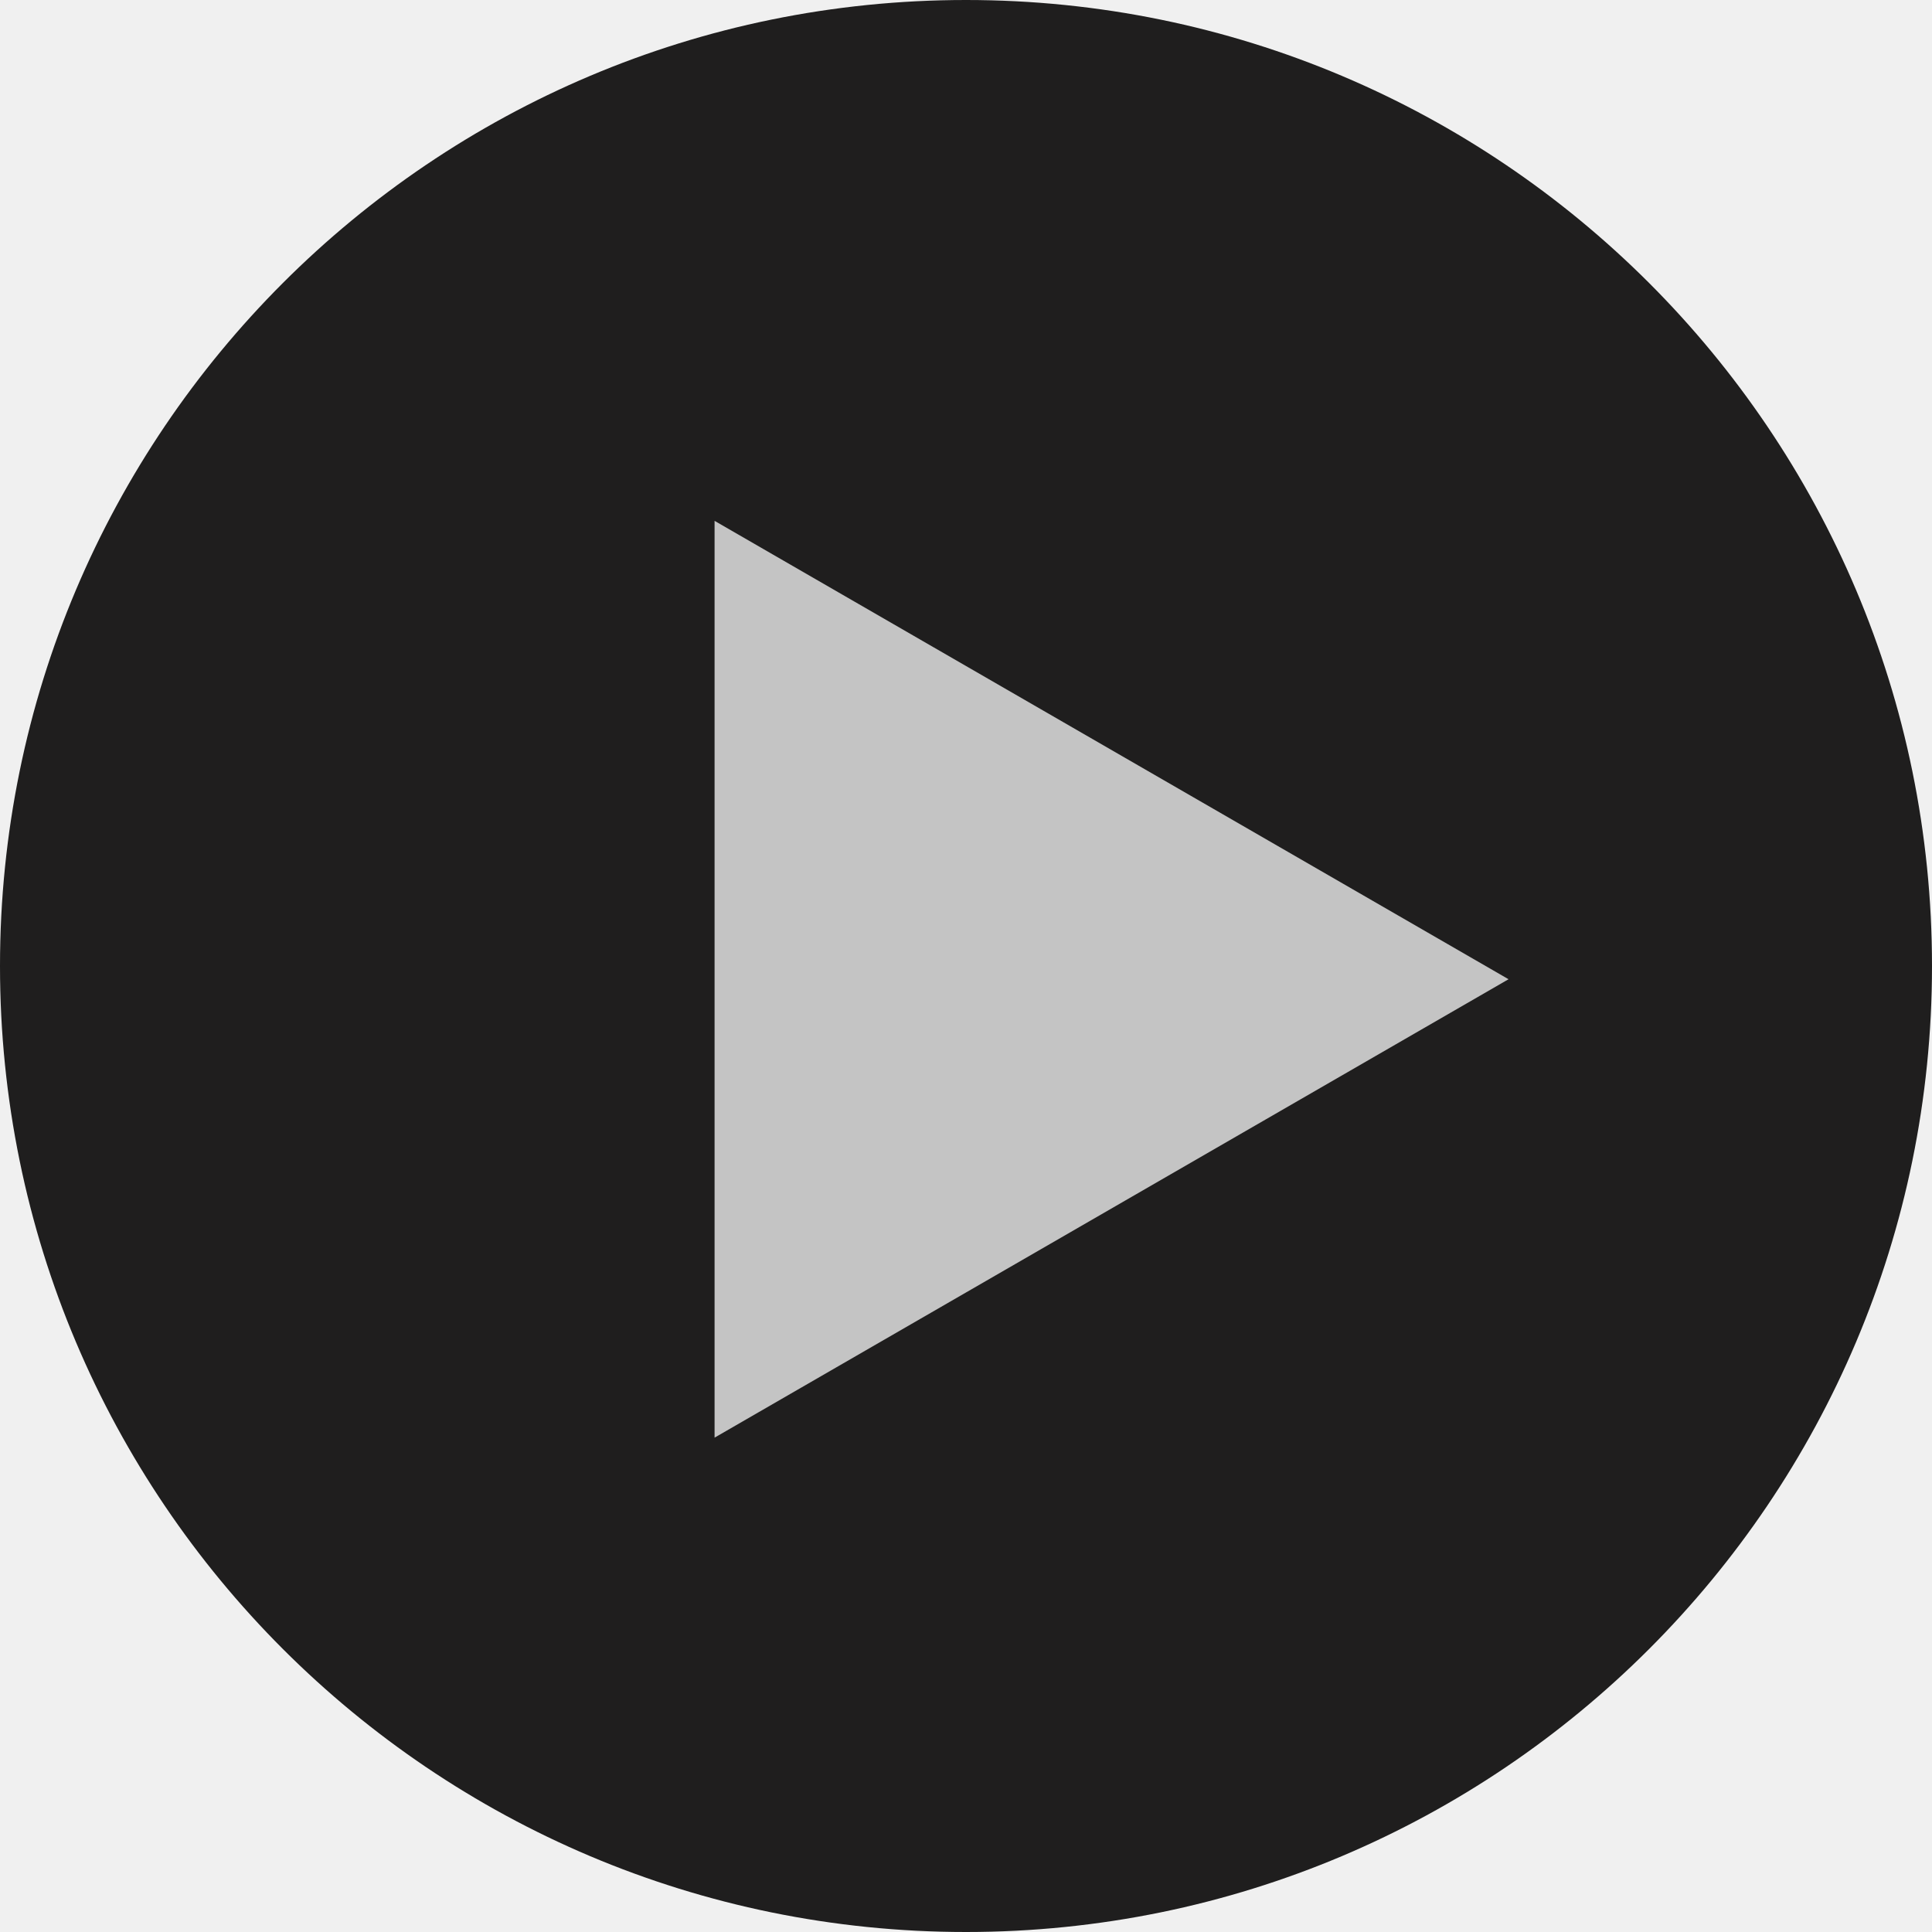
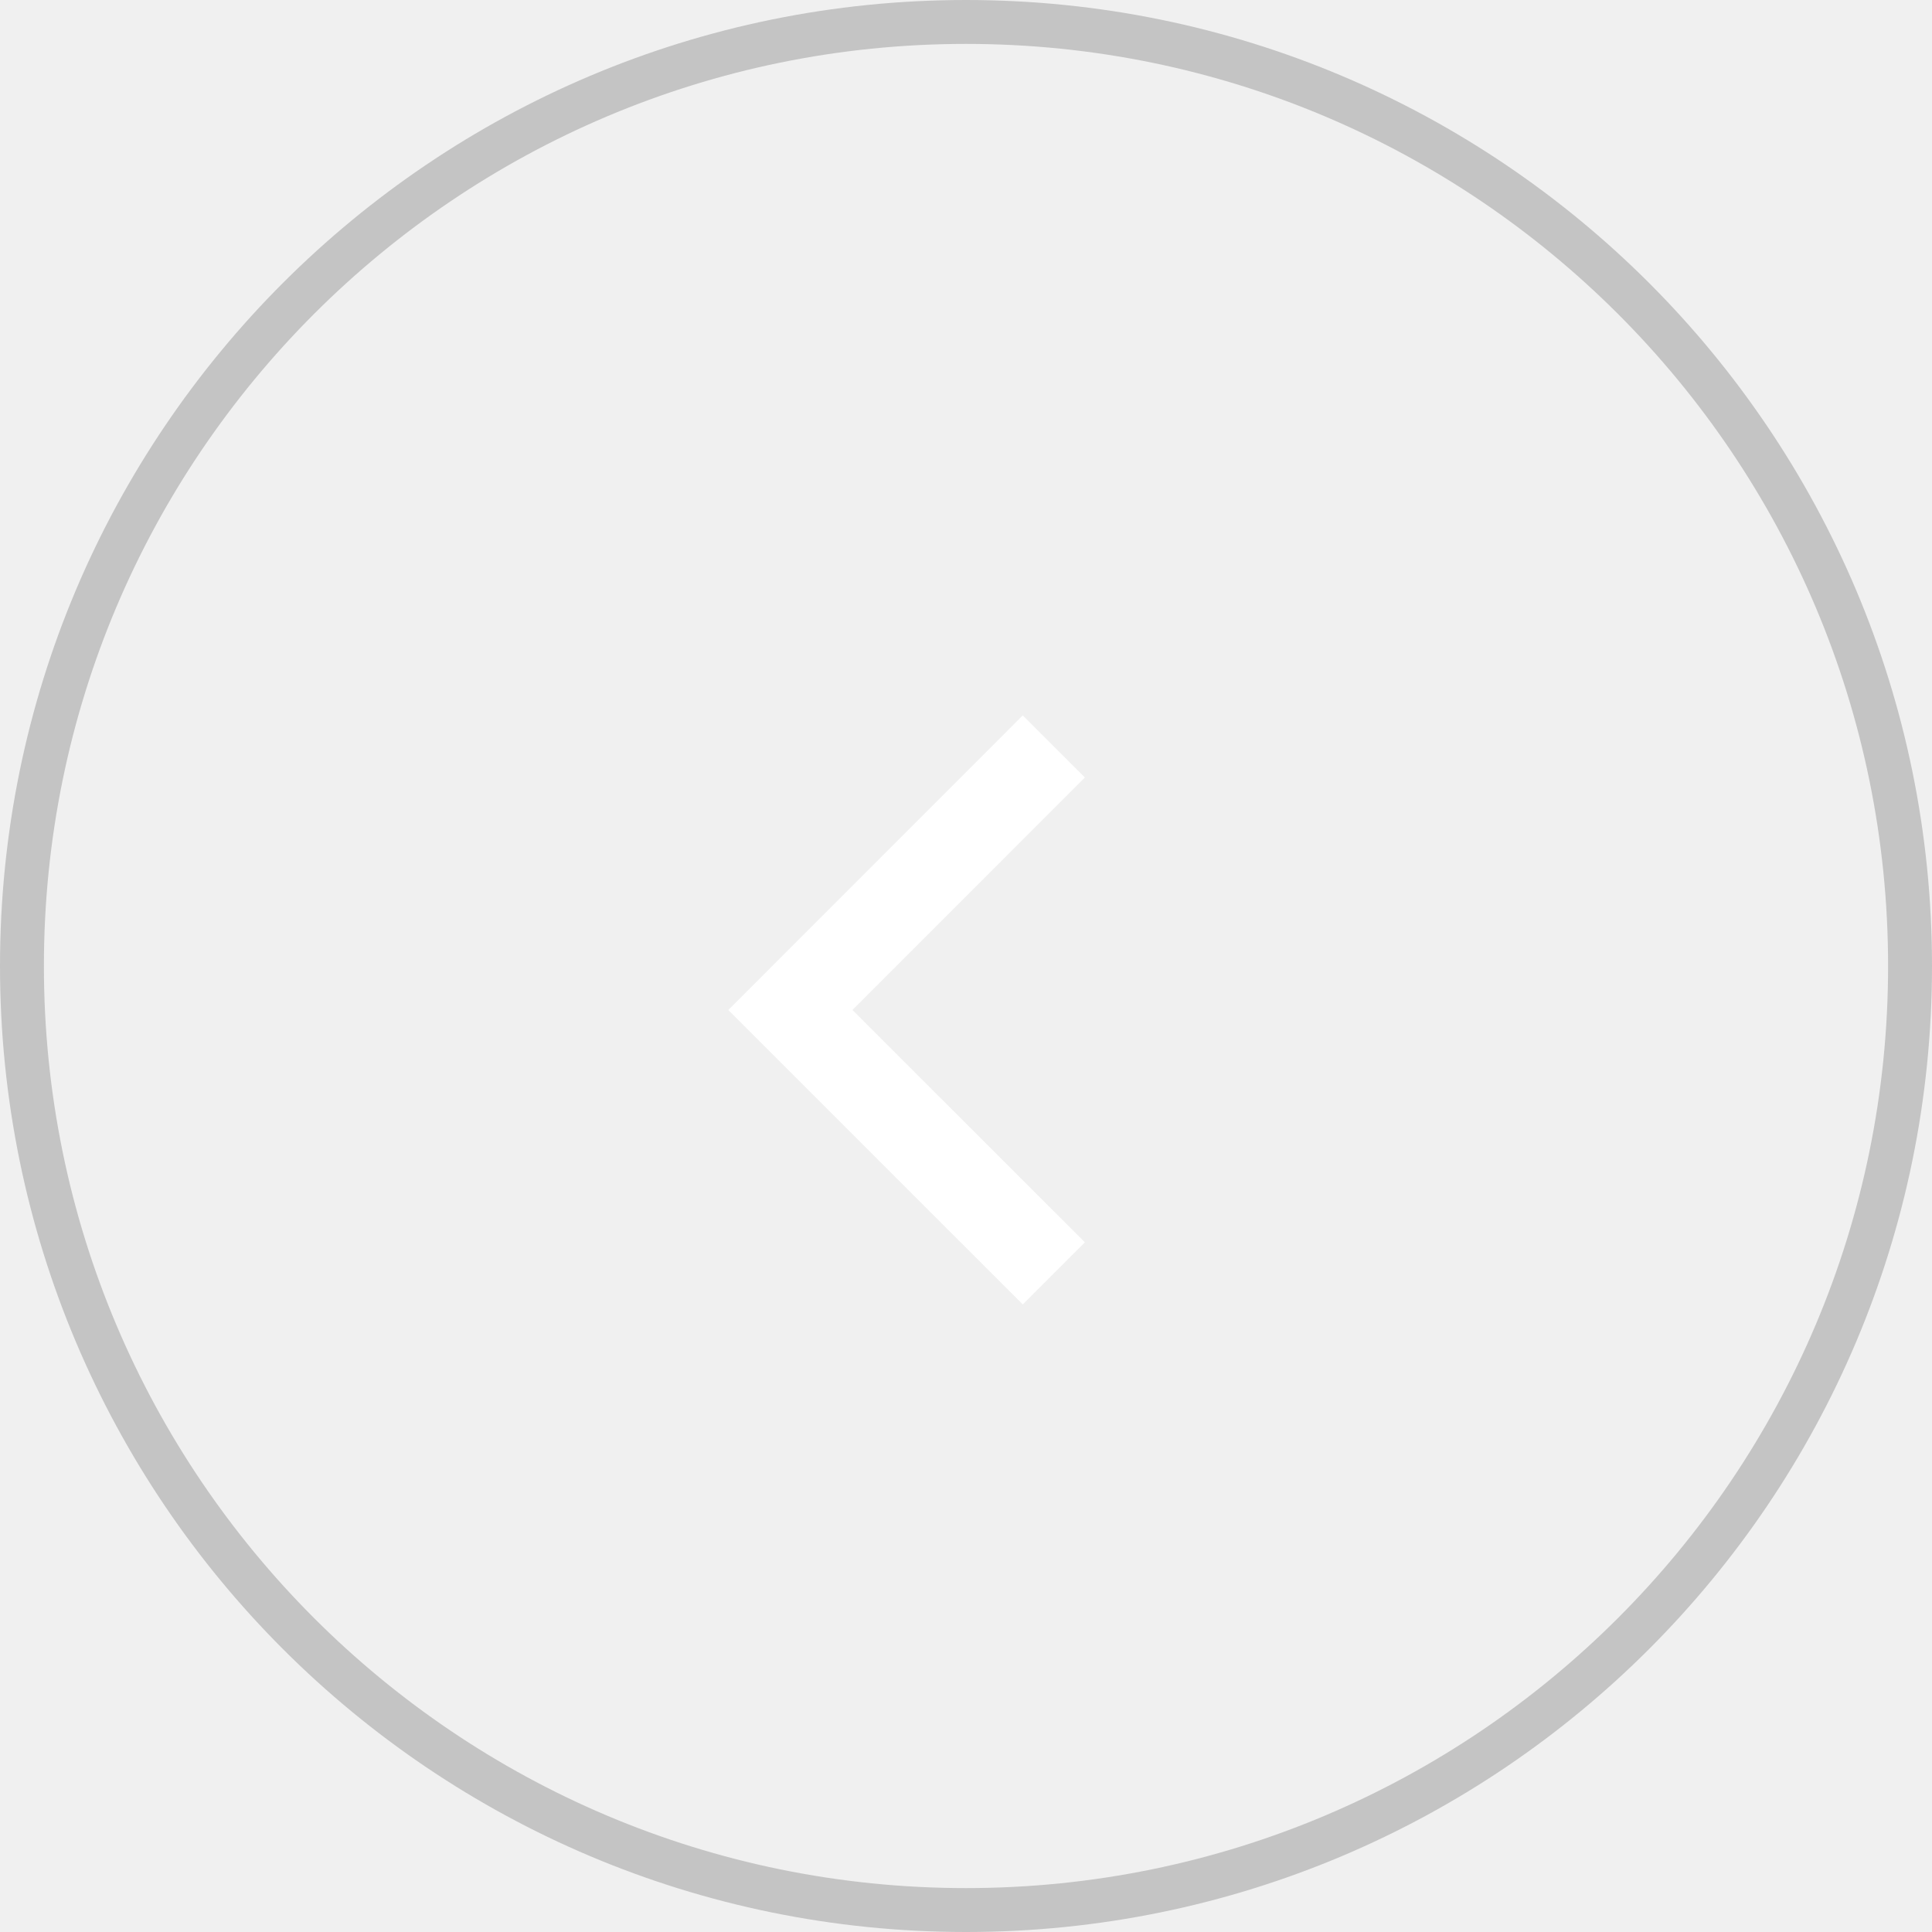
- <svg xmlns="http://www.w3.org/2000/svg" width="73" height="73" viewBox="0 0 73 73" fill="none">
-   <circle cx="36.5" cy="36.5" r="36.5" fill="#1F1E1E" />
-   <path d="M57 37L27 54.321L27 19.68L57 37Z" fill="#C4C4C4" />
+ <svg xmlns="http://www.w3.org/2000/svg" width="44" height="44" viewBox="0 0 44 44" fill="none">
+   <rect x="43.5" y="43.5" width="43" height="43" rx="21.5" transform="rotate(-180 43.5 43.5)" stroke="#C4C4C4" />
+   <path d="M24 29L18 23.002L24 17" stroke="white" stroke-width="2" stroke-miterlimit="10" />
</svg>
